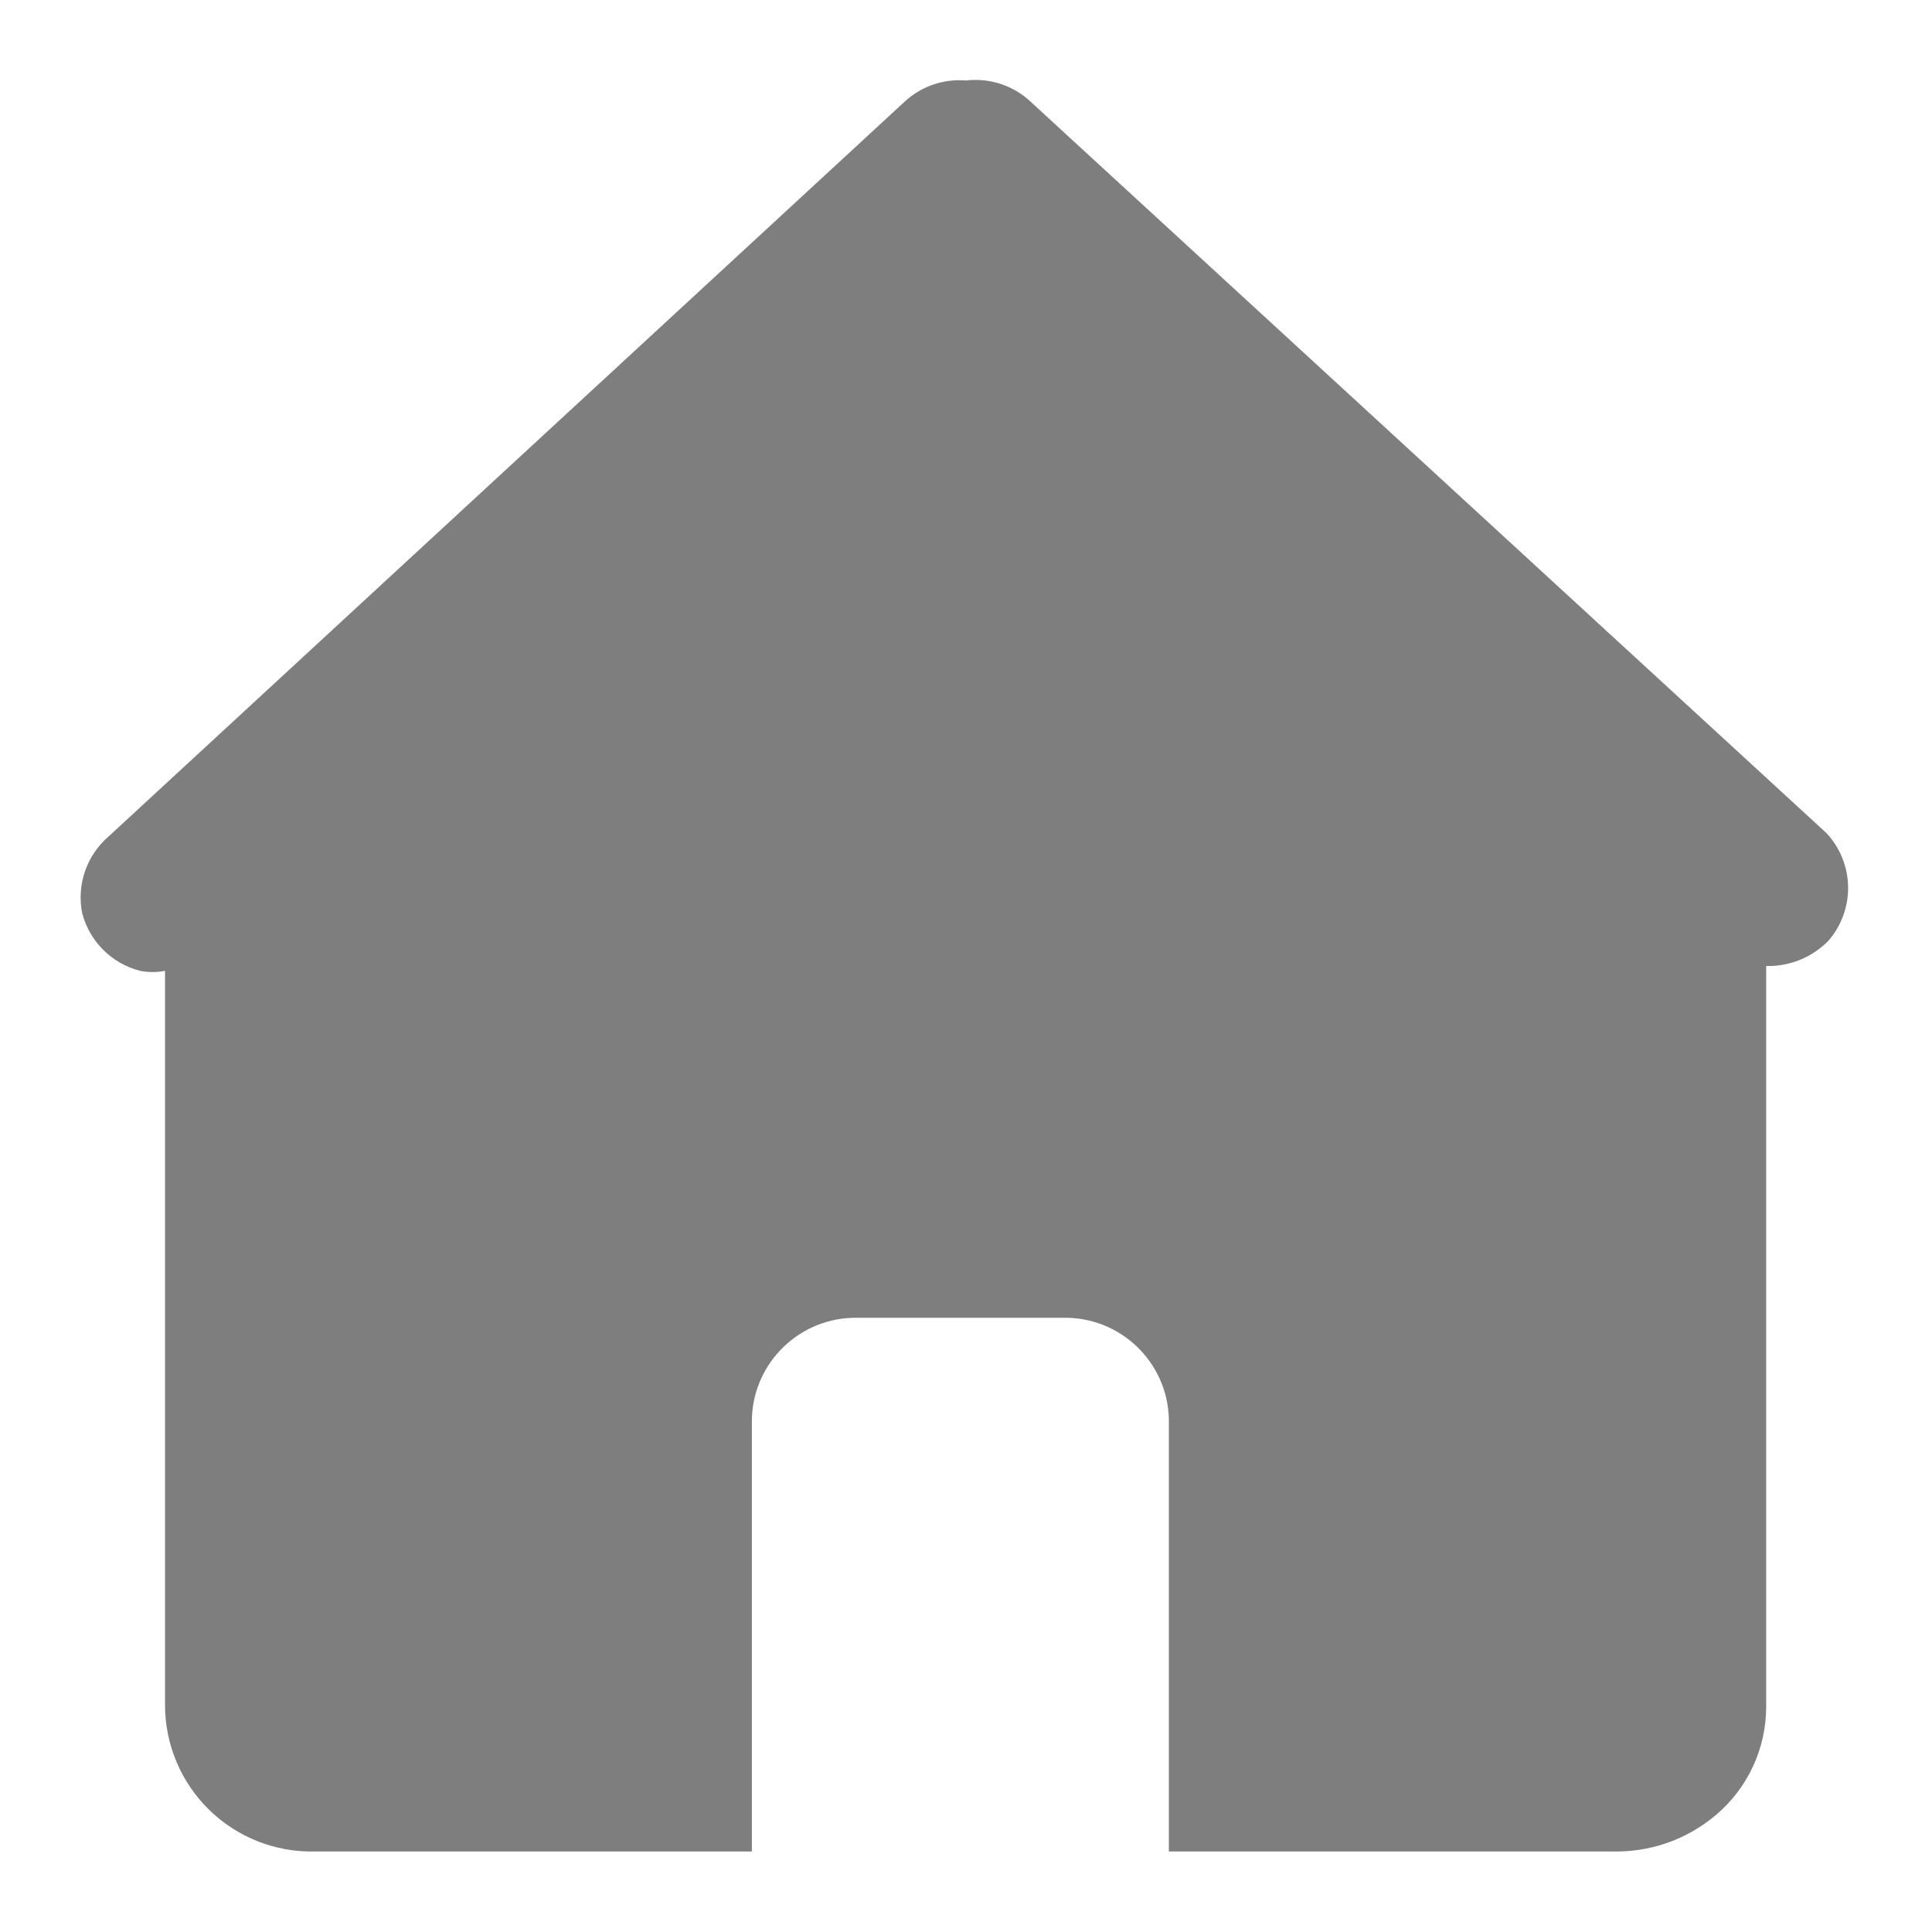
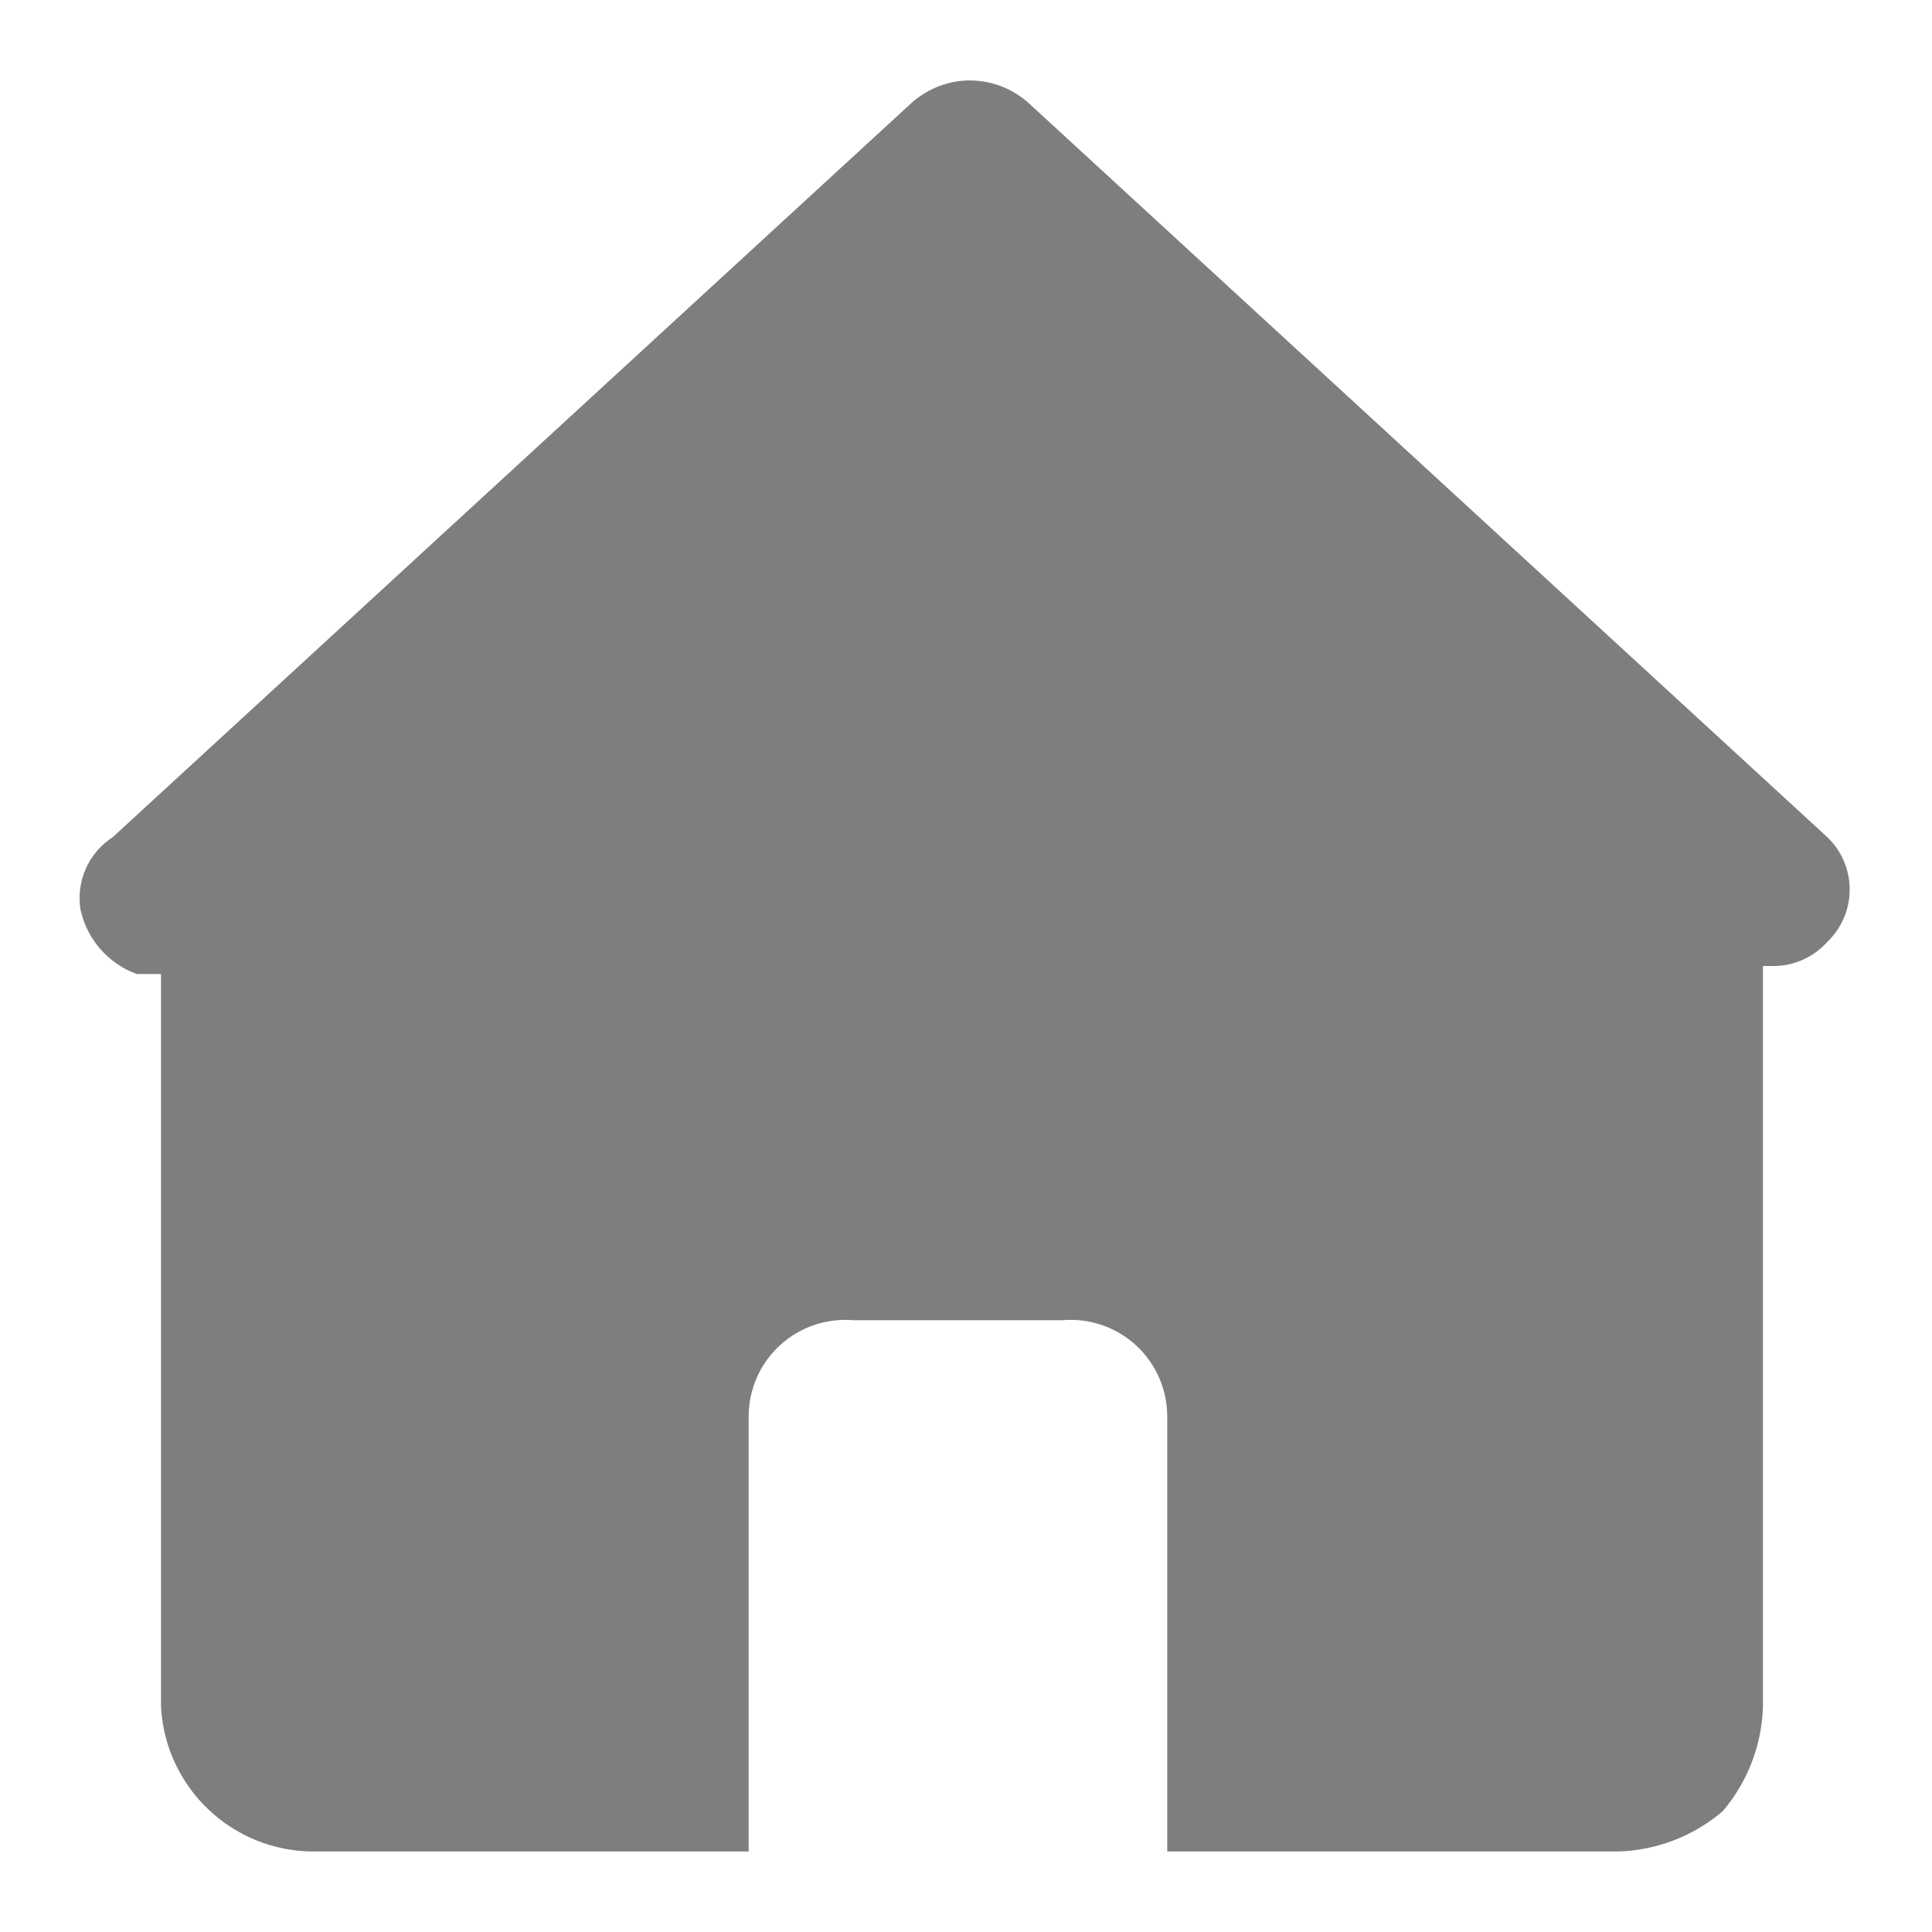
<svg xmlns="http://www.w3.org/2000/svg" id="图层_1" data-name="图层 1" viewBox="0 0 24 24">
-   <defs>
-     <style>.cls-1{fill:#7e7e7e;}</style>
-   </defs>
-   <path class="cls-1" d="M22.69,10.35,12.81,1.27A1,1,0,0,0,12,1a1,1,0,0,0-.77.27L1.35,10.39a1,1,0,0,0-.33.95,1,1,0,0,0,.72.72.8.8,0,0,0,.31,0v9.12A1.82,1.82,0,0,0,3.91,23H9.34V17.63a1.29,1.29,0,0,1,1.31-1.26H13.2a1.29,1.29,0,0,1,1.32,1.25V23h5.56a1.91,1.91,0,0,0,1.31-.52,1.76,1.76,0,0,0,.55-1.27V12H22a1.05,1.05,0,0,0,.71-.31A1,1,0,0,0,22.69,10.35Z" />
+   <path d="M22.7,10.4,12.8,1.3A1.1,1.1,0,0,0,12,1a1.1,1.1,0,0,0-.7.3L1.4,10.4a.9.9,0,0,0-.4.9,1.1,1.1,0,0,0,.7.8H2v9.1A1.9,1.9,0,0,0,3.9,23H9.3V17.6a1.2,1.2,0,0,1,1.3-1.2h2.6a1.2,1.2,0,0,1,1.3,1.2V23h5.6a2.1,2.1,0,0,0,1.3-.5,2.1,2.1,0,0,0,.5-1.3V12H22a.9.9,0,0,0,.7-.3A.9.9,0,0,0,22.7,10.4Z" fill="#7e7e7e" />
</svg>
